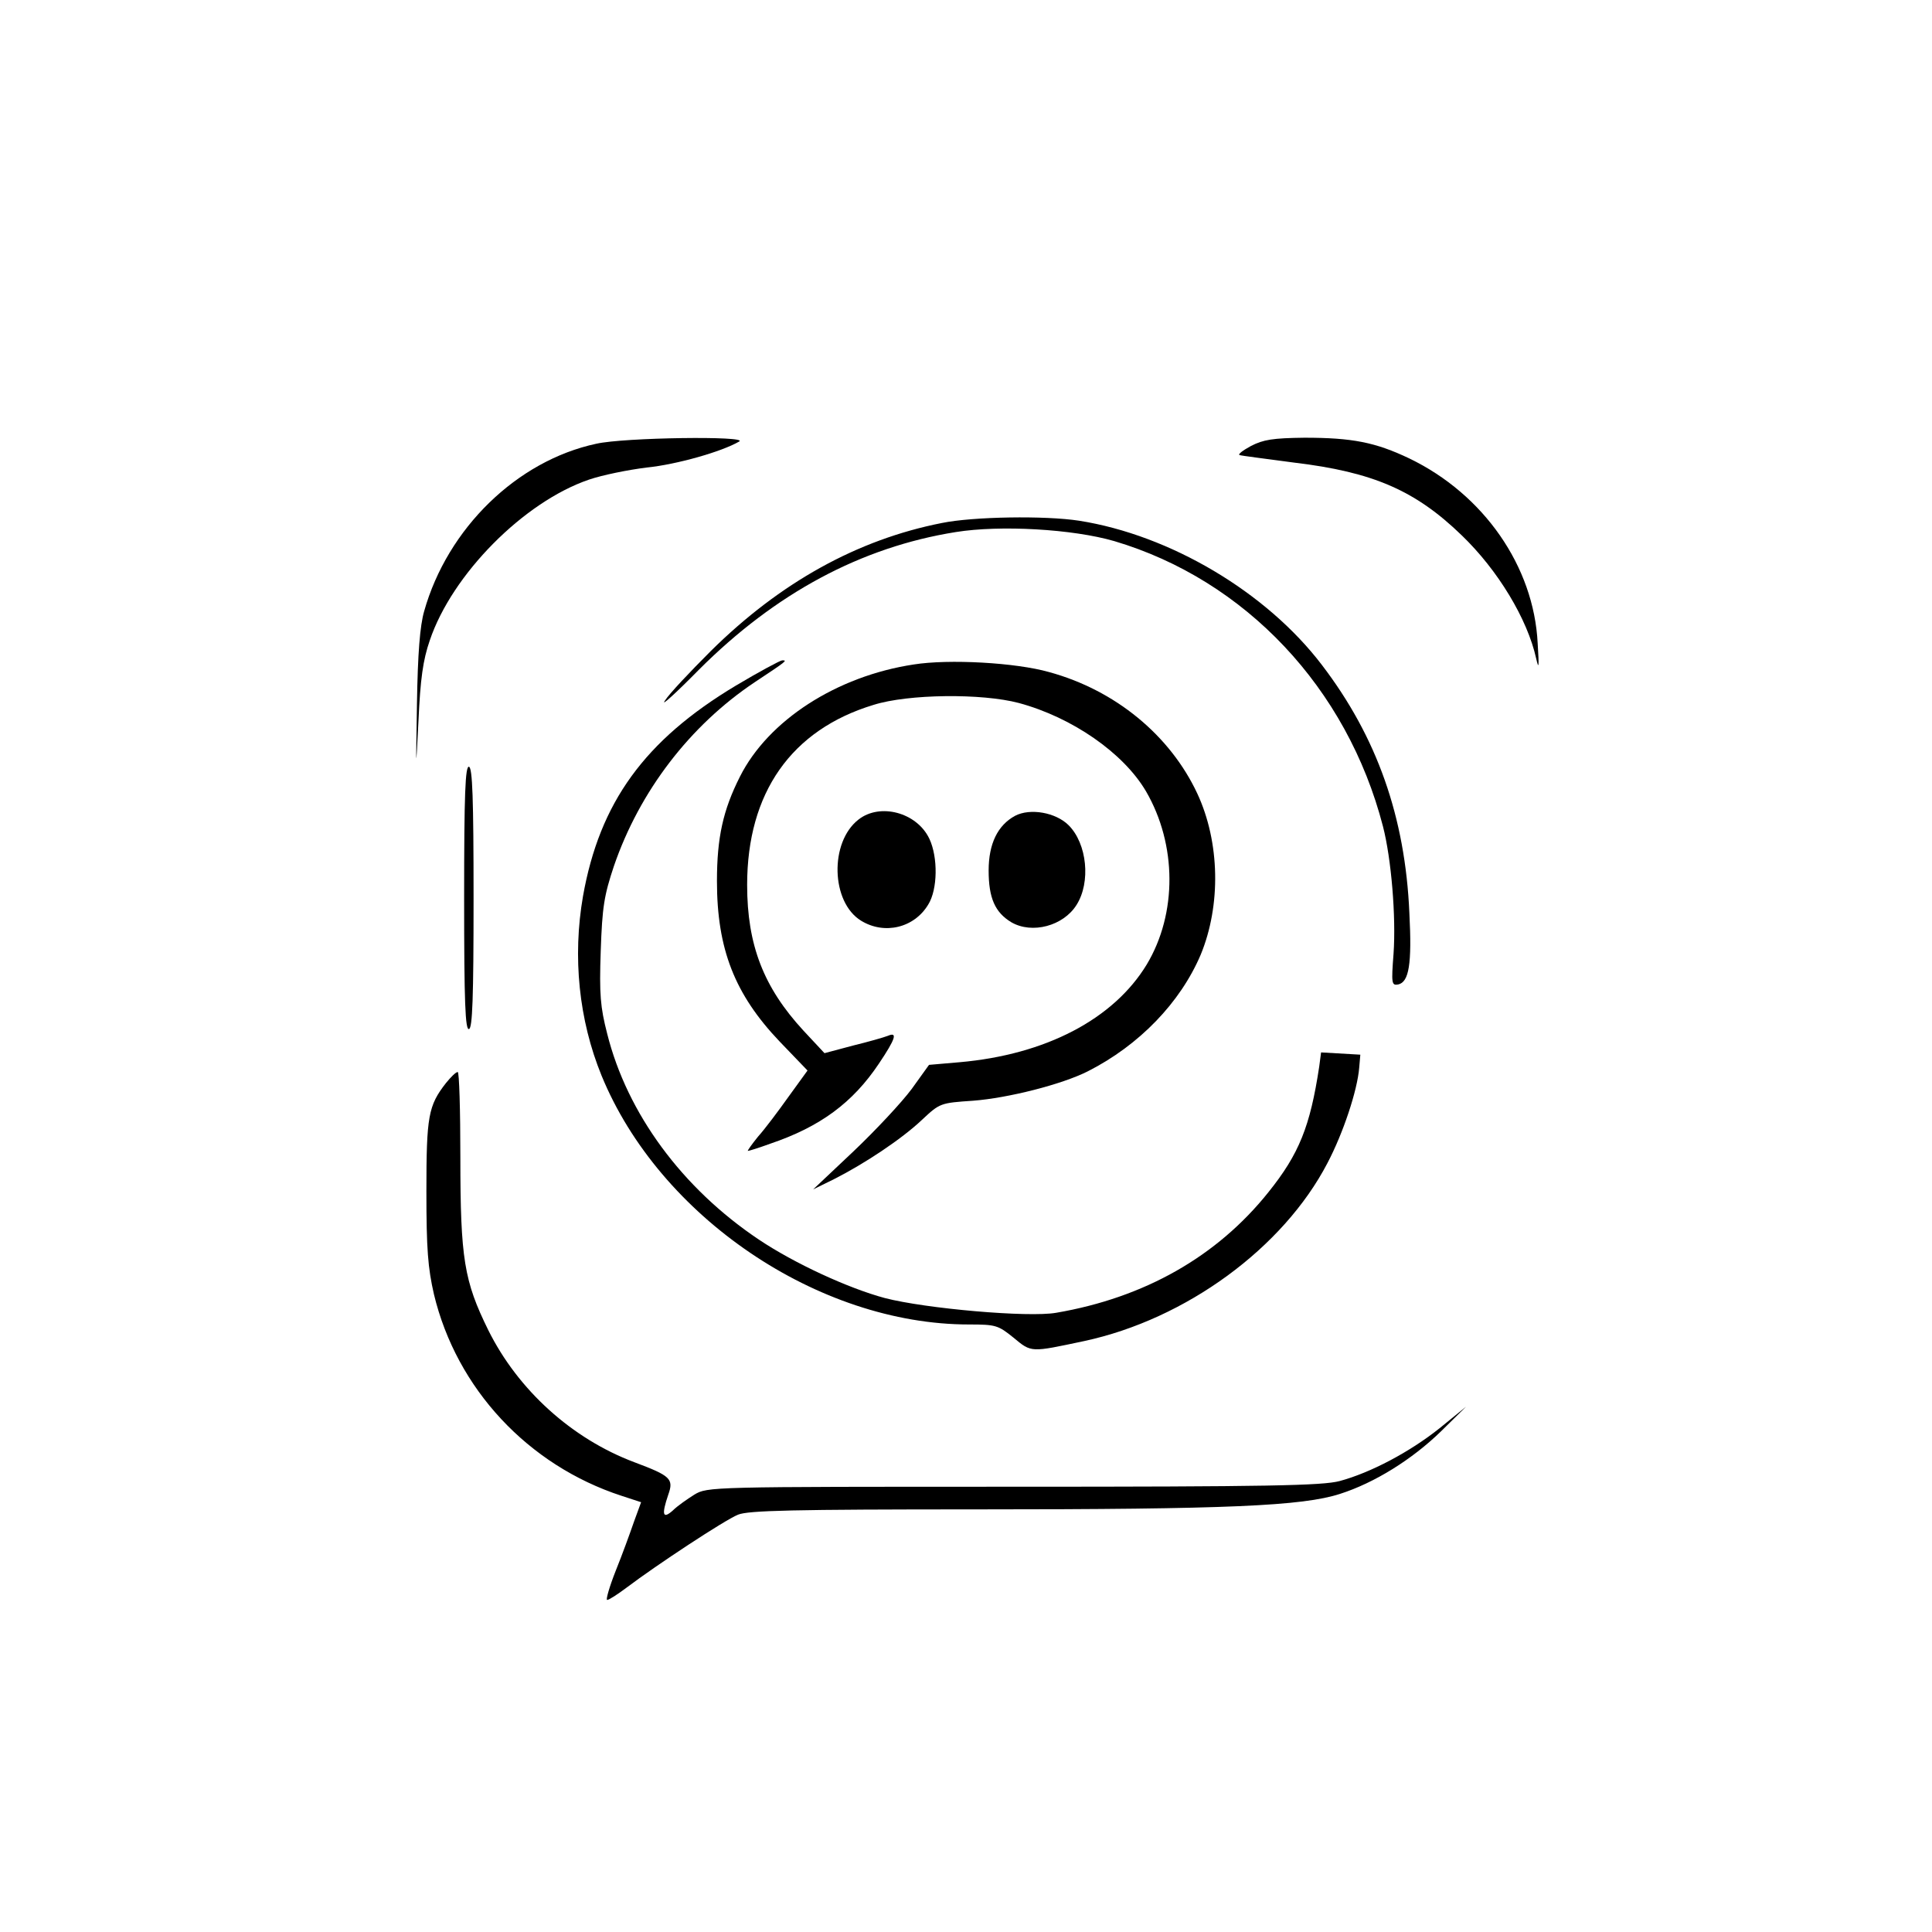
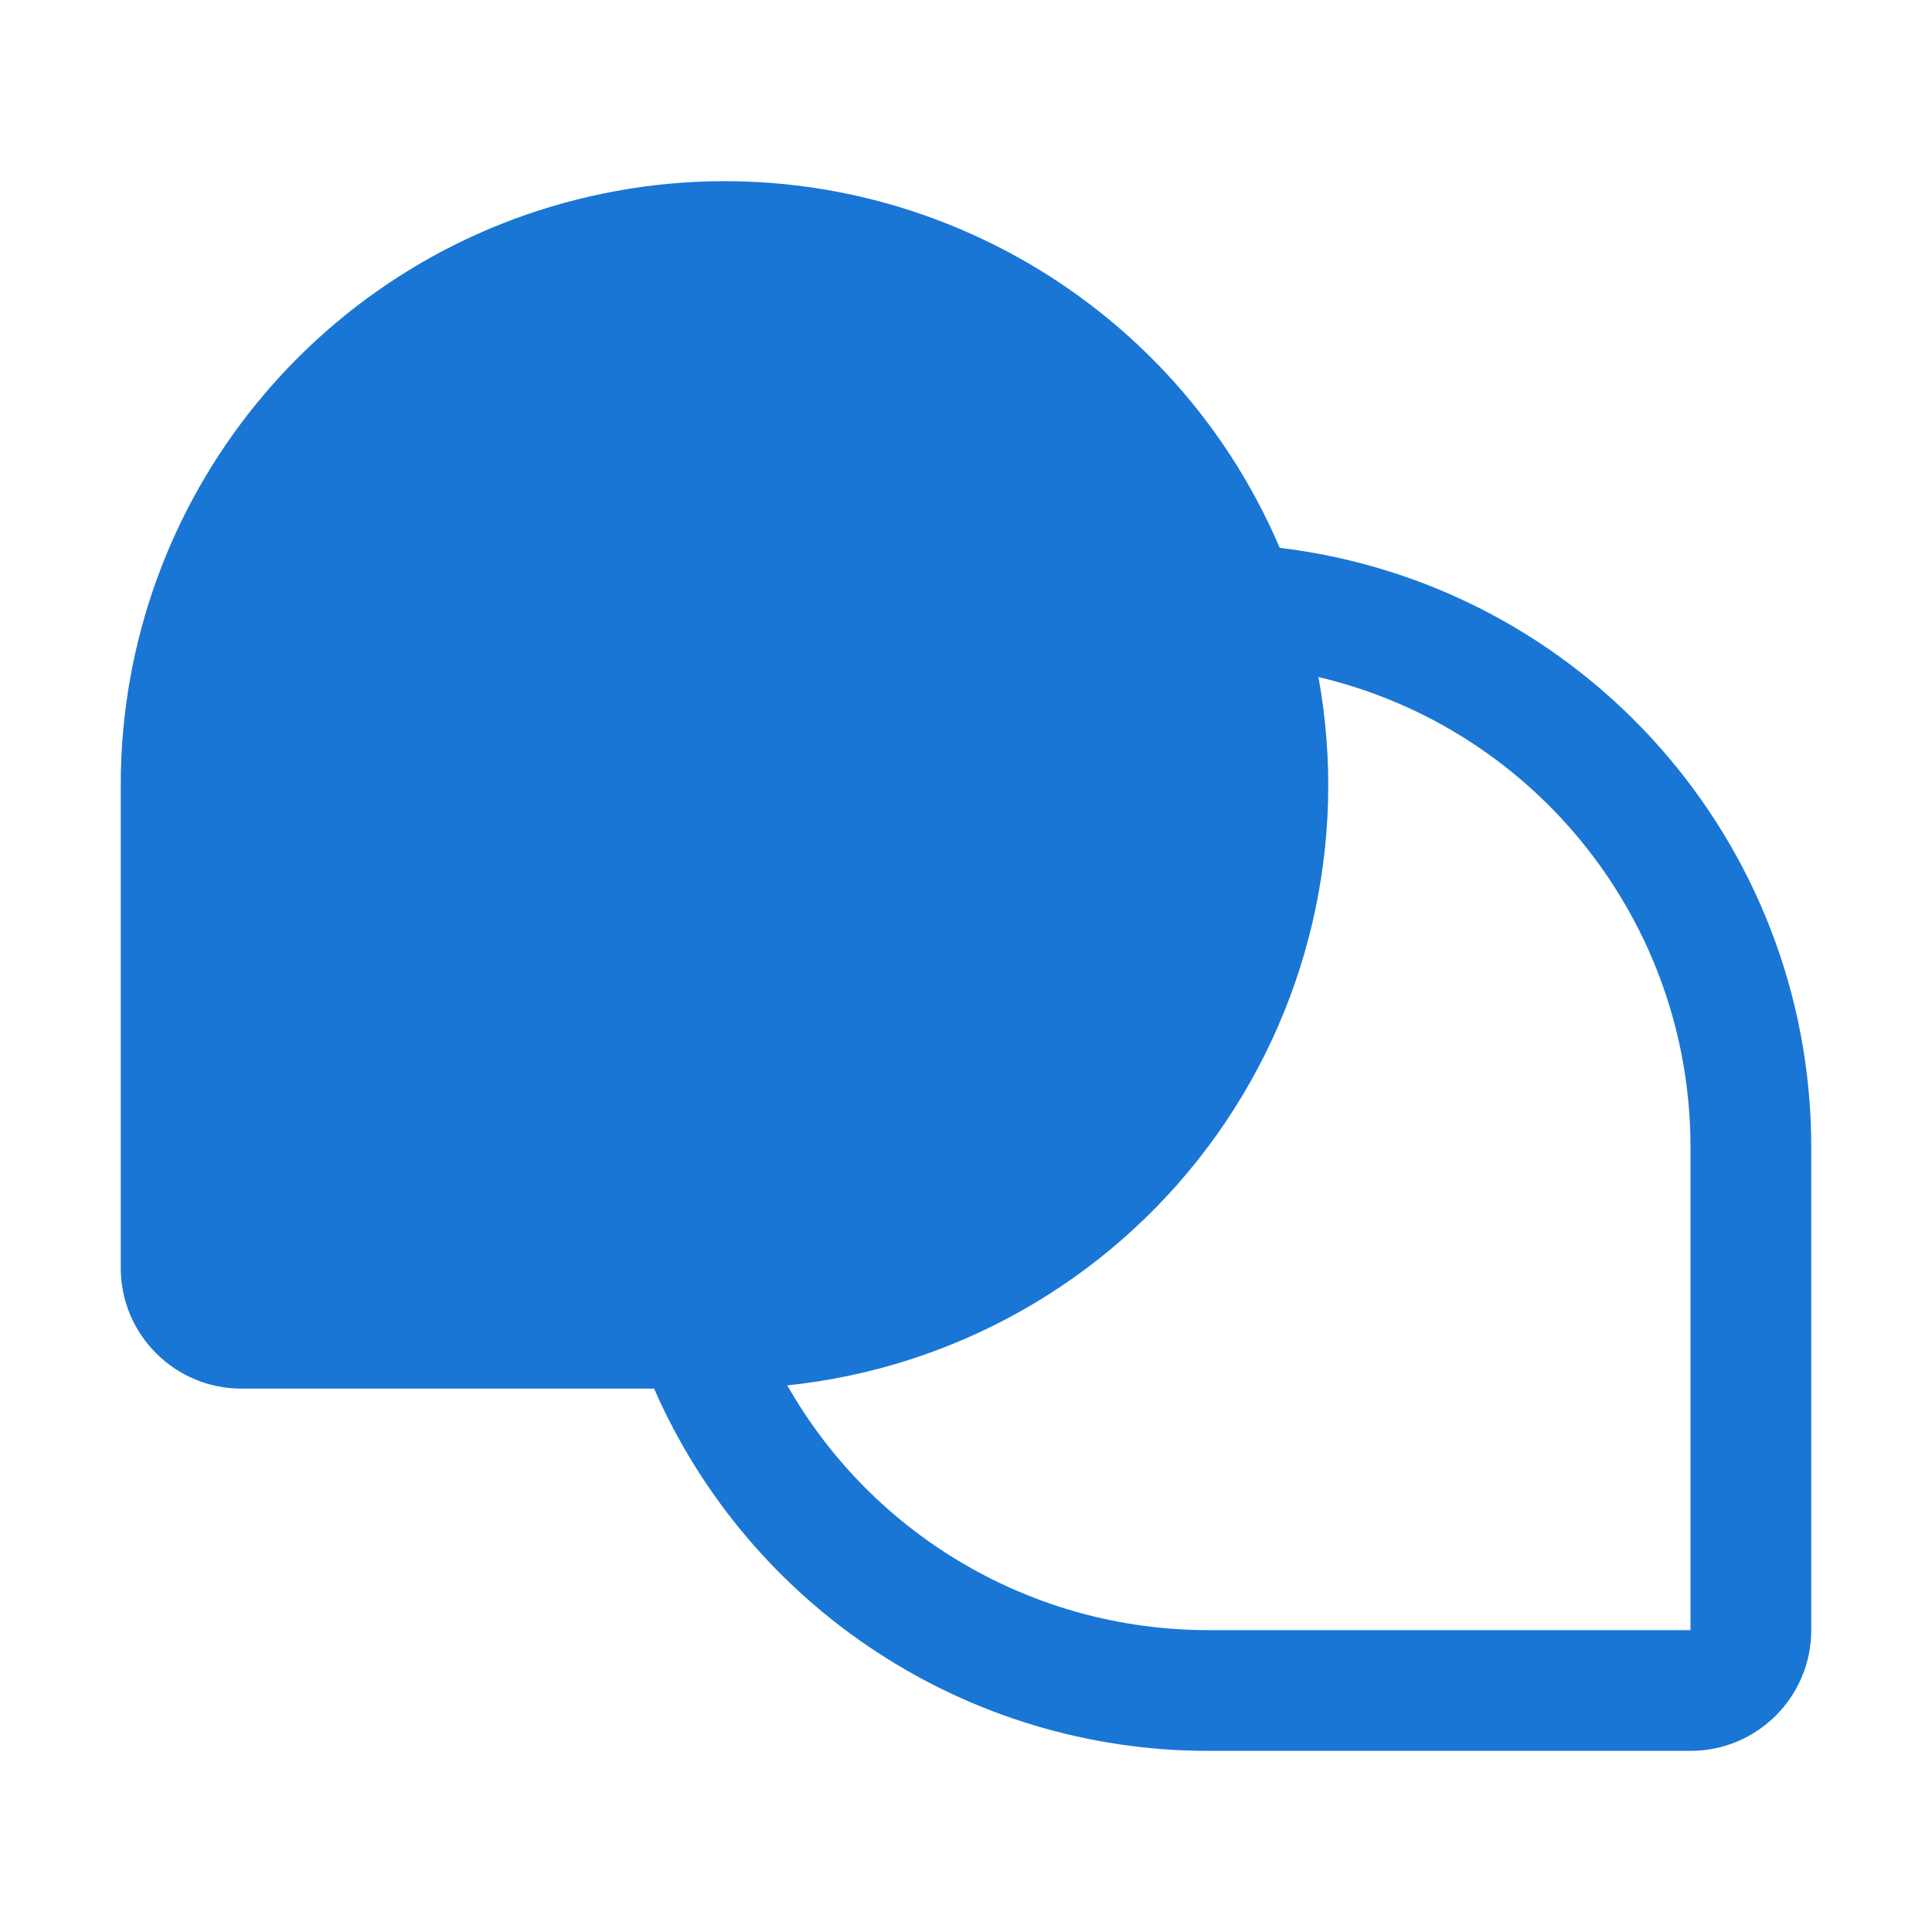
- <svg xmlns="http://www.w3.org/2000/svg" version="1.0" width="512pt" height="512pt" viewBox="0 0 512 512" preserveAspectRatio="xMidYMid meet">
-   <g transform="translate(0,512) scale(0.1,-0.1)" fill="#000000" stroke="none">
-     <path d="M1580 3944 c-210 -45 -394 -224 -456 -444 -11 -38 -17 -112 -19 -245 -3 -183 -3 -184 4 -45 5 111 12 161 30 213 59 175 249 367 422 426 35 12 104 26 153 32 79 8 199 42 245 69 26 15 -304 11 -379 -6z" />
-     <path d="M3315 3938 c-22 -12 -35 -22 -30 -24 6 -2 71 -10 145 -20 209 -25 321 -74 443 -192 97 -93 175 -223 198 -327 7 -31 8 -23 4 40 -10 204 -143 395 -340 490 -90 43 -152 55 -278 55 -84 -1 -109 -5 -142 -22z" />
-     <path d="M2496 3734 c-224 -44 -429 -158 -612 -339 -55 -55 -111 -114 -122 -132 -12 -17 28 19 90 82 203 203 430 325 681 365 118 19 310 8 420 -24 347 -103 617 -389 712 -756 22 -85 35 -239 28 -338 -6 -78 -5 -84 12 -81 29 6 37 54 30 189 -11 255 -86 467 -232 658 -147 193 -402 344 -643 382 -90 14 -281 11 -364 -6z" />
-     <path d="M1950 3303 c-242 -145 -361 -310 -405 -558 -28 -161 -11 -328 49 -475 153 -374 574 -660 974 -660 71 0 77 -2 118 -35 48 -40 45 -39 187 -9 270 58 528 247 645 472 42 80 79 192 84 252 l3 35 -52 3 -52 3 -5 -38 c-24 -158 -53 -231 -135 -333 -136 -170 -328 -279 -562 -319 -73 -13 -346 11 -454 39 -97 26 -240 92 -334 155 -203 136 -349 334 -402 546 -18 70 -21 104 -17 219 4 117 9 147 35 225 68 198 201 372 373 487 86 57 87 58 73 58 -5 0 -61 -30 -123 -67z" />
-     <path d="M2421 3359 c-204 -31 -385 -148 -460 -297 -45 -89 -61 -162 -61 -277 0 -180 47 -300 166 -425 l74 -77 -50 -69 c-27 -38 -63 -86 -81 -106 -17 -21 -29 -38 -27 -38 3 0 29 8 59 19 133 45 219 109 288 212 45 67 50 85 24 74 -10 -4 -52 -16 -93 -26 l-75 -20 -56 60 c-105 114 -149 226 -149 386 0 244 117 411 335 477 92 29 287 31 385 5 141 -38 277 -132 337 -234 82 -141 83 -324 2 -459 -88 -145 -268 -239 -496 -259 l-81 -7 -46 -64 c-26 -35 -95 -109 -154 -165 l-107 -101 55 27 c81 41 179 106 233 157 48 45 49 45 136 51 92 7 235 43 304 78 136 69 245 182 299 309 54 131 51 298 -9 427 -72 154 -217 274 -393 322 -88 25 -265 35 -359 20z" />
-     <path d="M1230 2740 c0 -277 3 -351 13 -347 9 3 12 81 12 347 0 266 -3 344 -12 348 -10 3 -13 -71 -13 -348z" />
-     <path d="M2275 2948 c-77 -60 -73 -219 7 -268 62 -38 141 -19 178 43 25 40 26 125 3 174 -33 70 -131 96 -188 51z" />
-     <path d="M2690 2958 c-46 -25 -70 -74 -70 -145 0 -73 17 -111 60 -137 55 -32 138 -10 173 46 38 60 28 162 -21 211 -34 34 -102 46 -142 25z" />
-     <path d="M1182 2250 c-47 -60 -52 -88 -52 -287 0 -154 4 -203 20 -273 60 -250 249 -453 497 -534 l52 -17 -19 -52 c-10 -29 -31 -87 -48 -129 -17 -43 -27 -78 -23 -78 5 0 28 15 52 33 78 59 260 179 295 193 27 11 142 14 636 14 663 0 860 9 959 41 91 29 191 91 268 166 l66 65 -70 -57 c-79 -63 -183 -118 -265 -140 -46 -12 -187 -15 -865 -15 -805 0 -810 0 -845 -21 -19 -12 -45 -30 -57 -42 -27 -24 -30 -11 -12 42 15 42 6 50 -90 86 -165 62 -308 191 -387 350 -64 130 -74 189 -74 458 0 125 -3 227 -7 226 -5 0 -18 -13 -31 -29z" />
-   </g>
+ <svg xmlns="http://www.w3.org/2000/svg" width="32" height="32" fill="#1976d4" viewBox="0 0 256 256">
+   <path d="M169.57,72.59A80,80,0,0,0,16,104v64a16,16,0,0,0,16,16H86.67A80.15,80.15,0,0,0,160,232h64a16,16,0,0,0,16-16V152A80,80,0,0,0,169.57,72.59ZM224,216H160a64.14,64.14,0,0,1-55.68-32.43A79.93,79.93,0,0,0,174.7,89.71,64,64,0,0,1,224,152Z" />
</svg>
